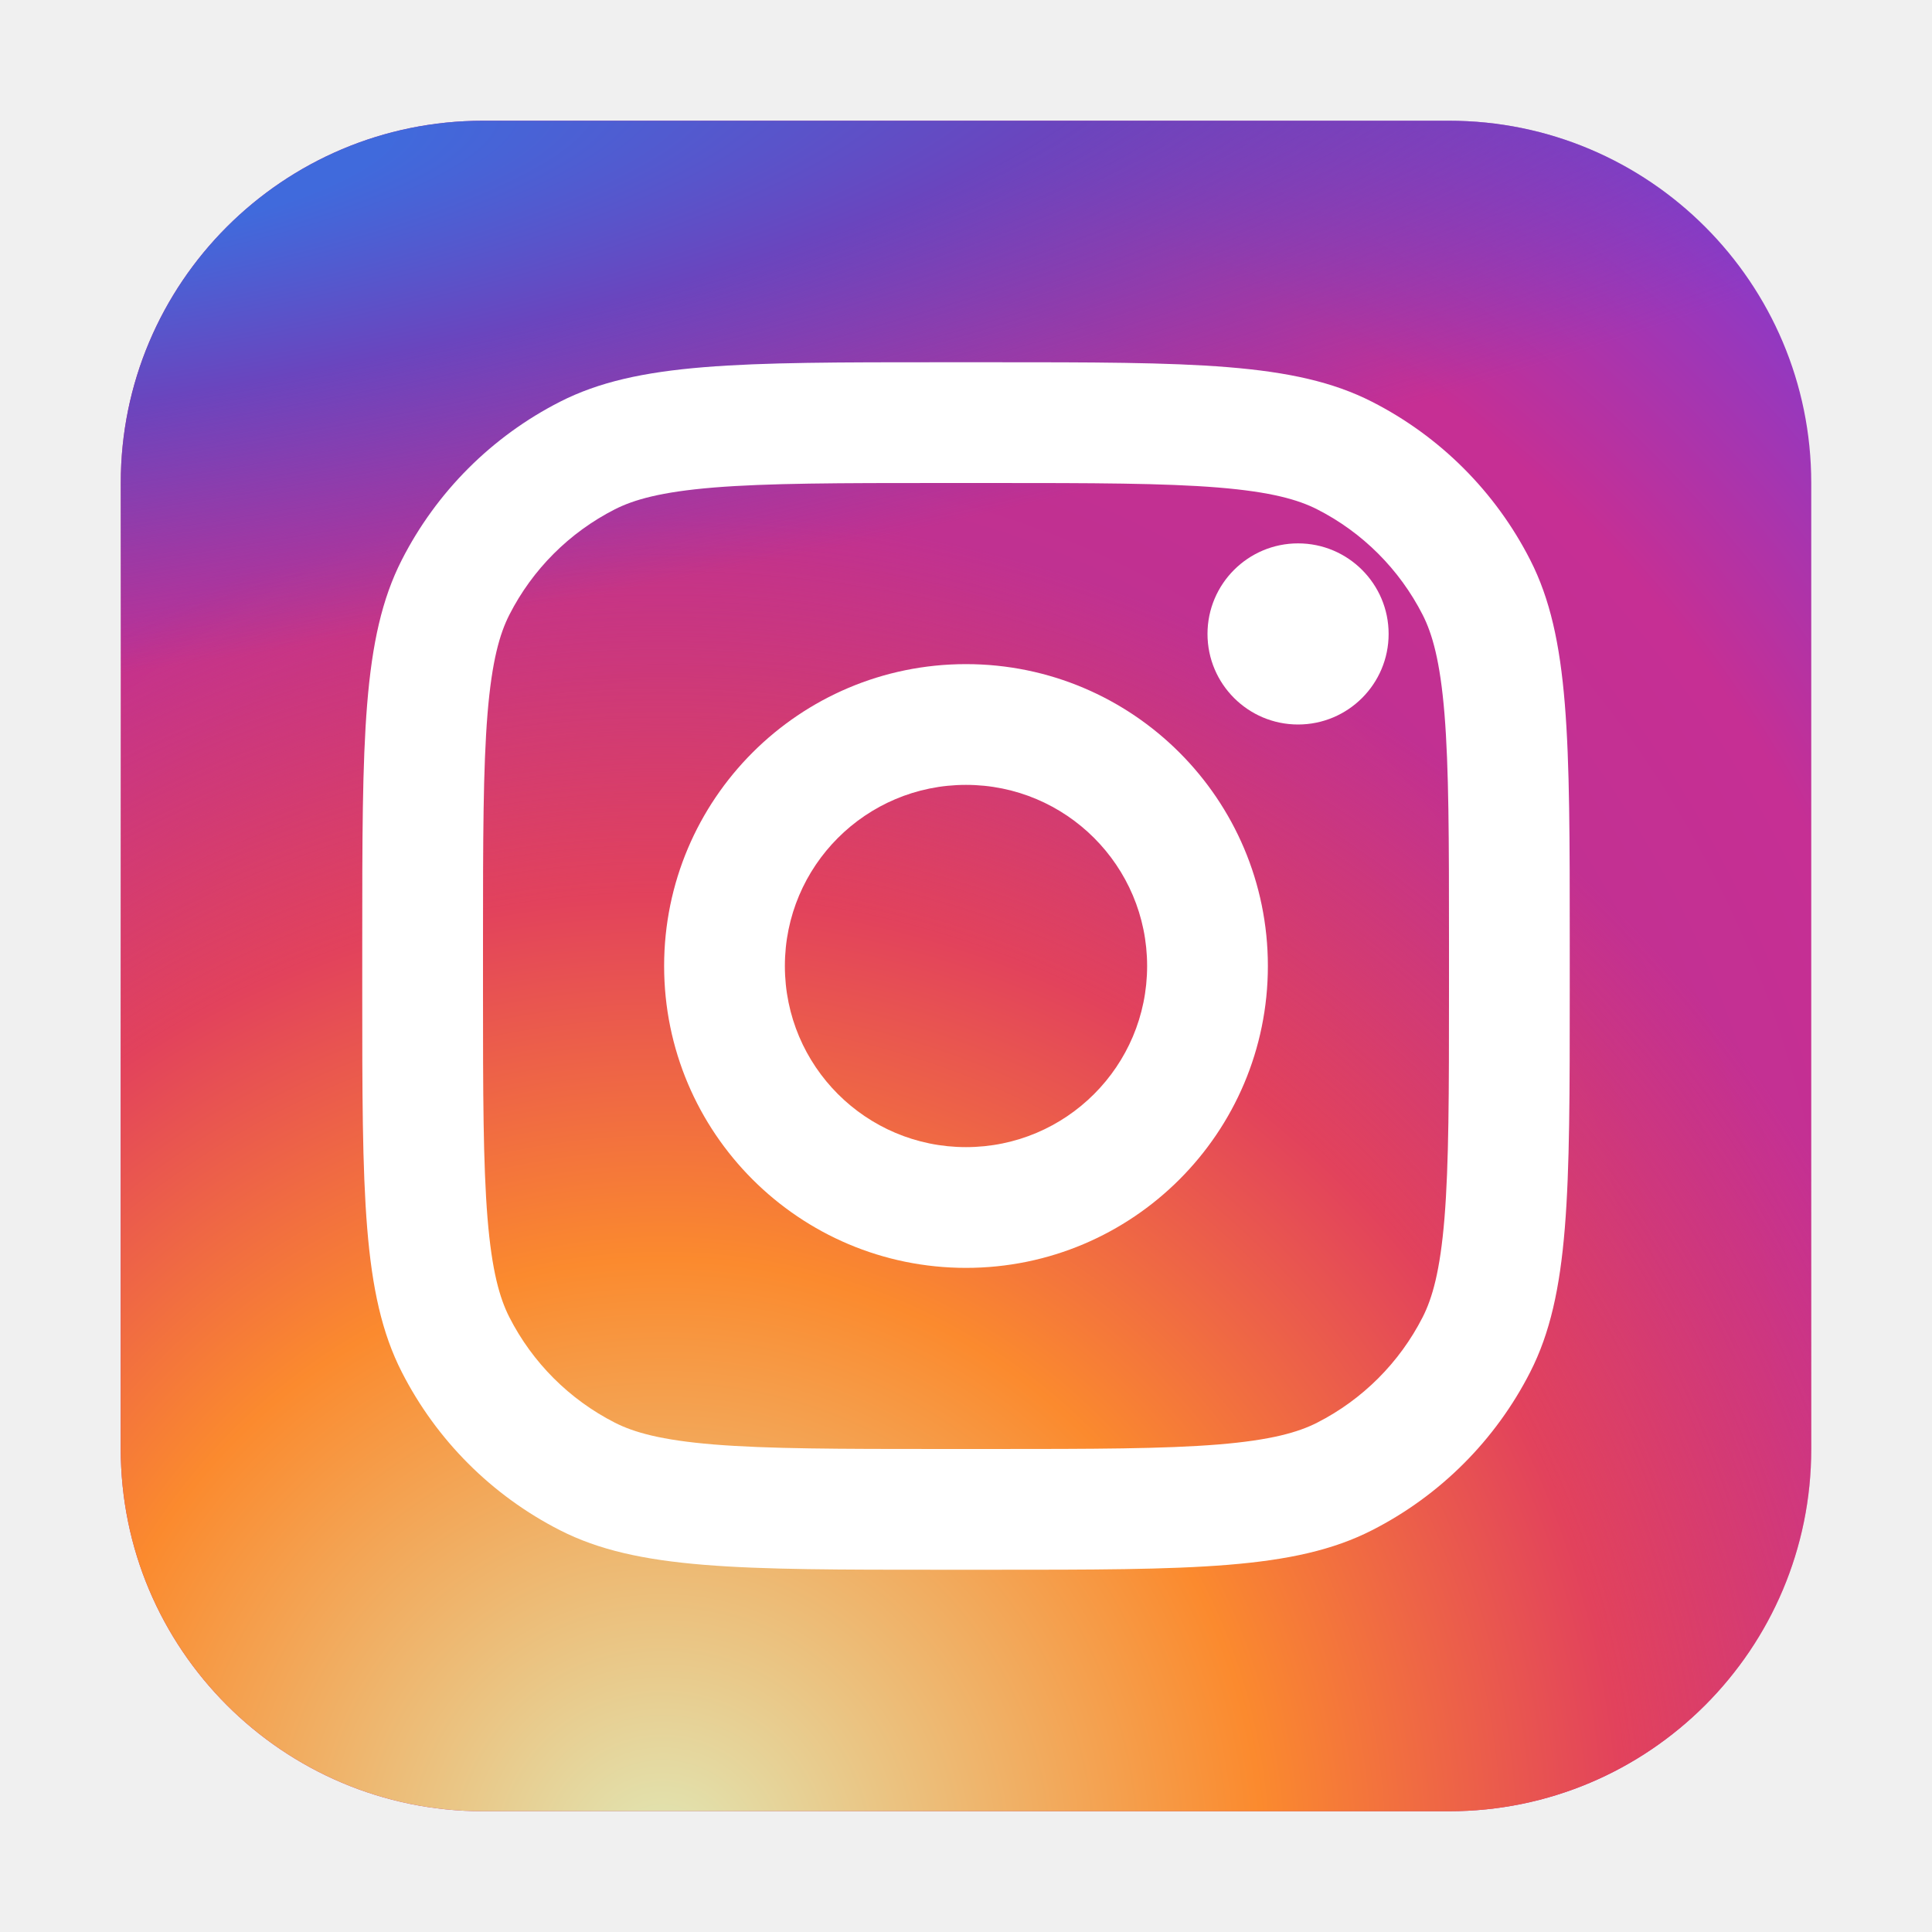
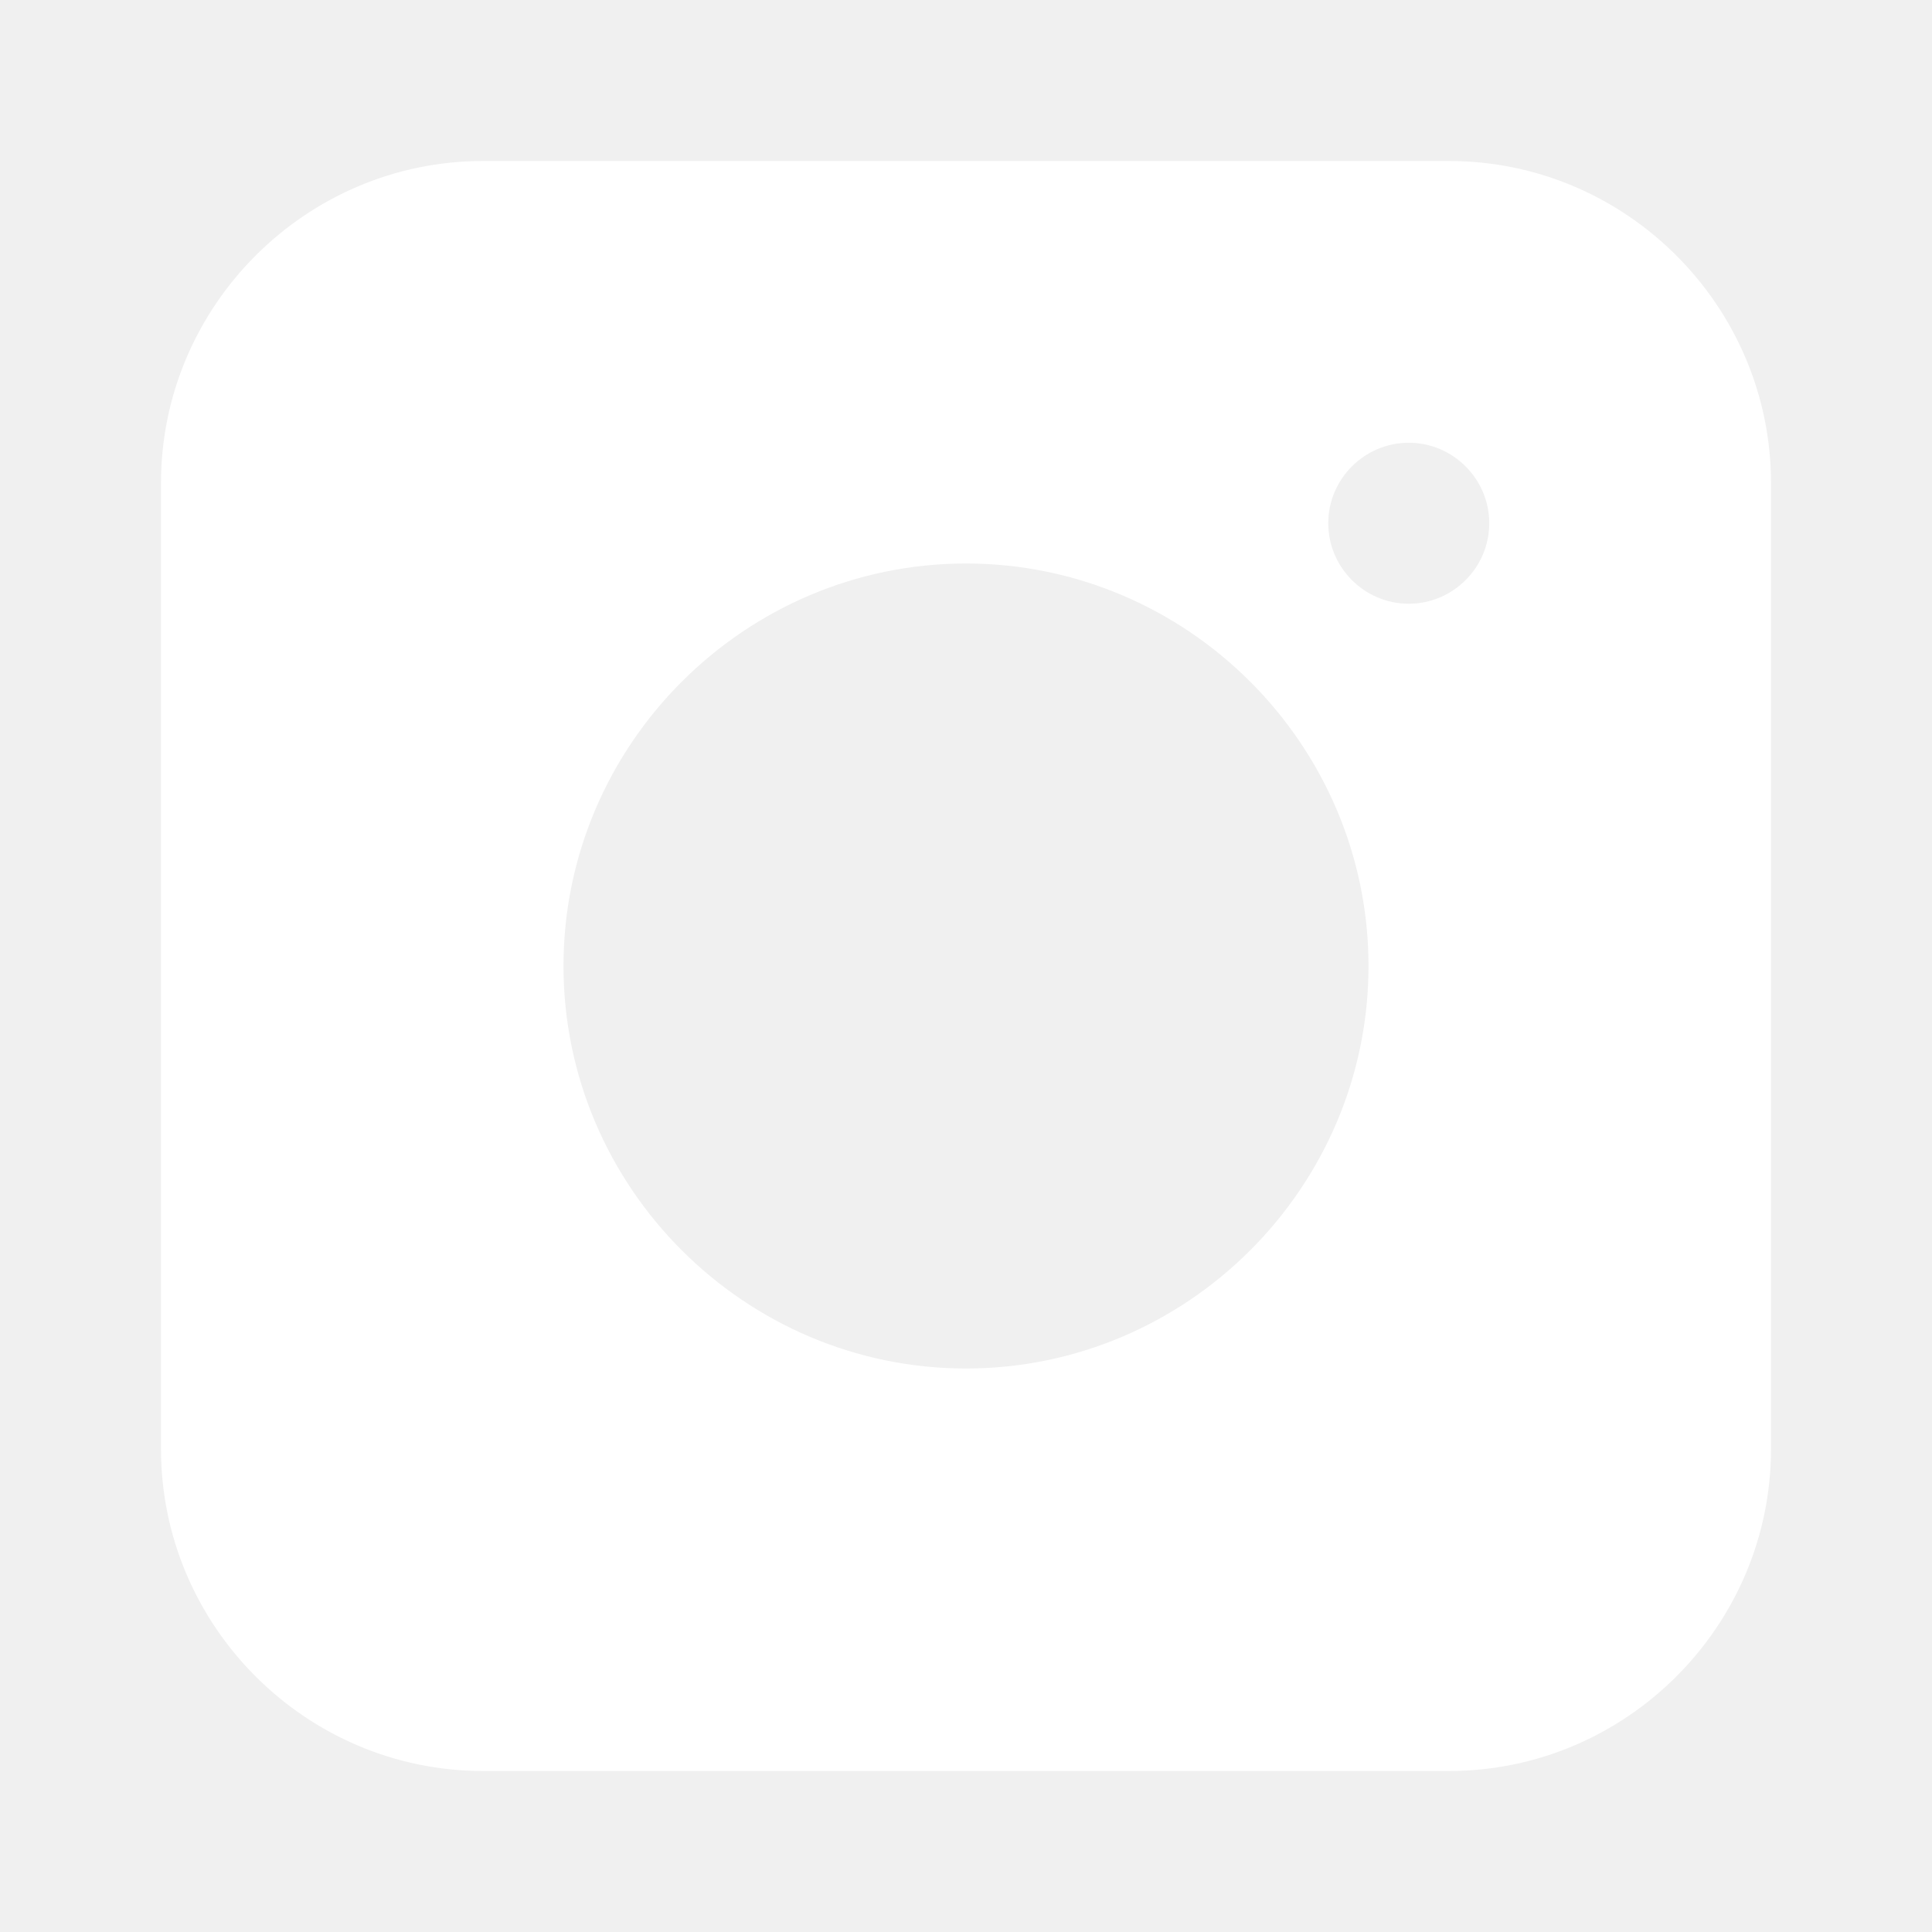
- <svg xmlns="http://www.w3.org/2000/svg" viewBox="0 0 32 32" fill="none">
+ <svg xmlns="http://www.w3.org/2000/svg" fill="#FFFFFF" height="200px" width="200px" version="1.1" id="Shopicons" viewBox="0 0 48 48" xml:space="preserve">
  <g id="SVGRepo_bgCarrier" stroke-width="0" />
  <g id="SVGRepo_tracerCarrier" stroke-linecap="round" stroke-linejoin="round" />
  <g id="SVGRepo_iconCarrier">
-     <rect x="2" y="2" width="28" height="28" rx="6" fill="url(#paint0_radial_87_7153)" />
-     <rect x="2" y="2" width="28" height="28" rx="6" fill="url(#paint1_radial_87_7153)" />
-     <rect x="2" y="2" width="28" height="28" rx="6" fill="url(#paint2_radial_87_7153)" />
-     <path d="M23 10.5C23 11.328 22.328 12 21.5 12C20.672 12 20 11.328 20 10.5C20 9.672 20.672 9 21.5 9C22.328 9 23 9.672 23 10.5Z" fill="white" />
-     <path fill-rule="evenodd" clip-rule="evenodd" d="M16 21C18.761 21 21 18.761 21 16C21 13.239 18.761 11 16 11C13.239 11 11 13.239 11 16C11 18.761 13.239 21 16 21ZM16 19C17.657 19 19 17.657 19 16C19 14.343 17.657 13 16 13C14.343 13 13 14.343 13 16C13 17.657 14.343 19 16 19Z" fill="white" />
-     <path fill-rule="evenodd" clip-rule="evenodd" d="M6 15.6C6 12.24 6 10.559 6.654 9.276C7.229 8.147 8.147 7.229 9.276 6.654C10.559 6 12.24 6 15.6 6H16.4C19.76 6 21.441 6 22.724 6.654C23.853 7.229 24.771 8.147 25.346 9.276C26 10.559 26 12.24 26 15.6V16.4C26 19.76 26 21.441 25.346 22.724C24.771 23.853 23.853 24.771 22.724 25.346C21.441 26 19.76 26 16.4 26H15.6C12.24 26 10.559 26 9.276 25.346C8.147 24.771 7.229 23.853 6.654 22.724C6 21.441 6 19.76 6 16.4V15.6ZM15.6 8H16.4C18.113 8 19.278 8.002 20.178 8.075C21.055 8.147 21.503 8.277 21.816 8.436C22.569 8.819 23.18 9.431 23.564 10.184C23.723 10.497 23.853 10.945 23.925 11.822C23.998 12.722 24 13.887 24 15.6V16.4C24 18.113 23.998 19.278 23.925 20.178C23.853 21.055 23.723 21.503 23.564 21.816C23.18 22.569 22.569 23.18 21.816 23.564C21.503 23.723 21.055 23.853 20.178 23.925C19.278 23.998 18.113 24 16.4 24H15.6C13.887 24 12.722 23.998 11.822 23.925C10.945 23.853 10.497 23.723 10.184 23.564C9.431 23.18 8.819 22.569 8.436 21.816C8.277 21.503 8.147 21.055 8.075 20.178C8.002 19.278 8 18.113 8 16.4V15.6C8 13.887 8.002 12.722 8.075 11.822C8.147 10.945 8.277 10.497 8.436 10.184C8.819 9.431 9.431 8.819 10.184 8.436C10.497 8.277 10.945 8.147 11.822 8.075C12.722 8.002 13.887 8 15.6 8Z" fill="white" />
-     <defs>
-       <radialGradient id="paint0_radial_87_7153" cx="0" cy="0" r="1" gradientUnits="userSpaceOnUse" gradientTransform="translate(12 23) rotate(-55.3758) scale(25.5196)">
-         <stop stop-color="#B13589" />
-         <stop offset="0.793" stop-color="#C62F94" />
-         <stop offset="1" stop-color="#8A3AC8" />
-       </radialGradient>
-       <radialGradient id="paint1_radial_87_7153" cx="0" cy="0" r="1" gradientUnits="userSpaceOnUse" gradientTransform="translate(11 31) rotate(-65.1363) scale(22.5942)">
-         <stop stop-color="#E0E8B7" />
-         <stop offset="0.445" stop-color="#FB8A2E" />
-         <stop offset="0.715" stop-color="#E2425C" />
-         <stop offset="1" stop-color="#E2425C" stop-opacity="0" />
-       </radialGradient>
-       <radialGradient id="paint2_radial_87_7153" cx="0" cy="0" r="1" gradientUnits="userSpaceOnUse" gradientTransform="translate(0.500002 3) rotate(-8.1301) scale(38.8909 8.31836)">
-         <stop offset="0.157" stop-color="#406ADC" />
-         <stop offset="0.468" stop-color="#6A45BE" />
-         <stop offset="1" stop-color="#6A45BE" stop-opacity="0" />
-       </radialGradient>
-     </defs>
+     <style type="text/css"> .st0{fill:none;} </style>
+     <g>
+       <path class="st0" d="M0,0h48v48H0V0z" />
+       <path d="M36,4H12c-4.4,0-8,3.6-8,8v24c0,4.4,3.6,8,8,8h24c4.4,0,8-3.6,8-8V12C44,7.6,40.4,4,36,4z M24,34c-5.5,0-10-4.5-10-10 s4.5-10,10-10s10,4.5,10,10S29.5,34,24,34z M35,15c-1.1,0-2-0.9-2-2c0-1.1,0.9-2,2-2s2,0.9,2,2C37,14.1,36.1,15,35,15z" />
+     </g>
  </g>
</svg>
